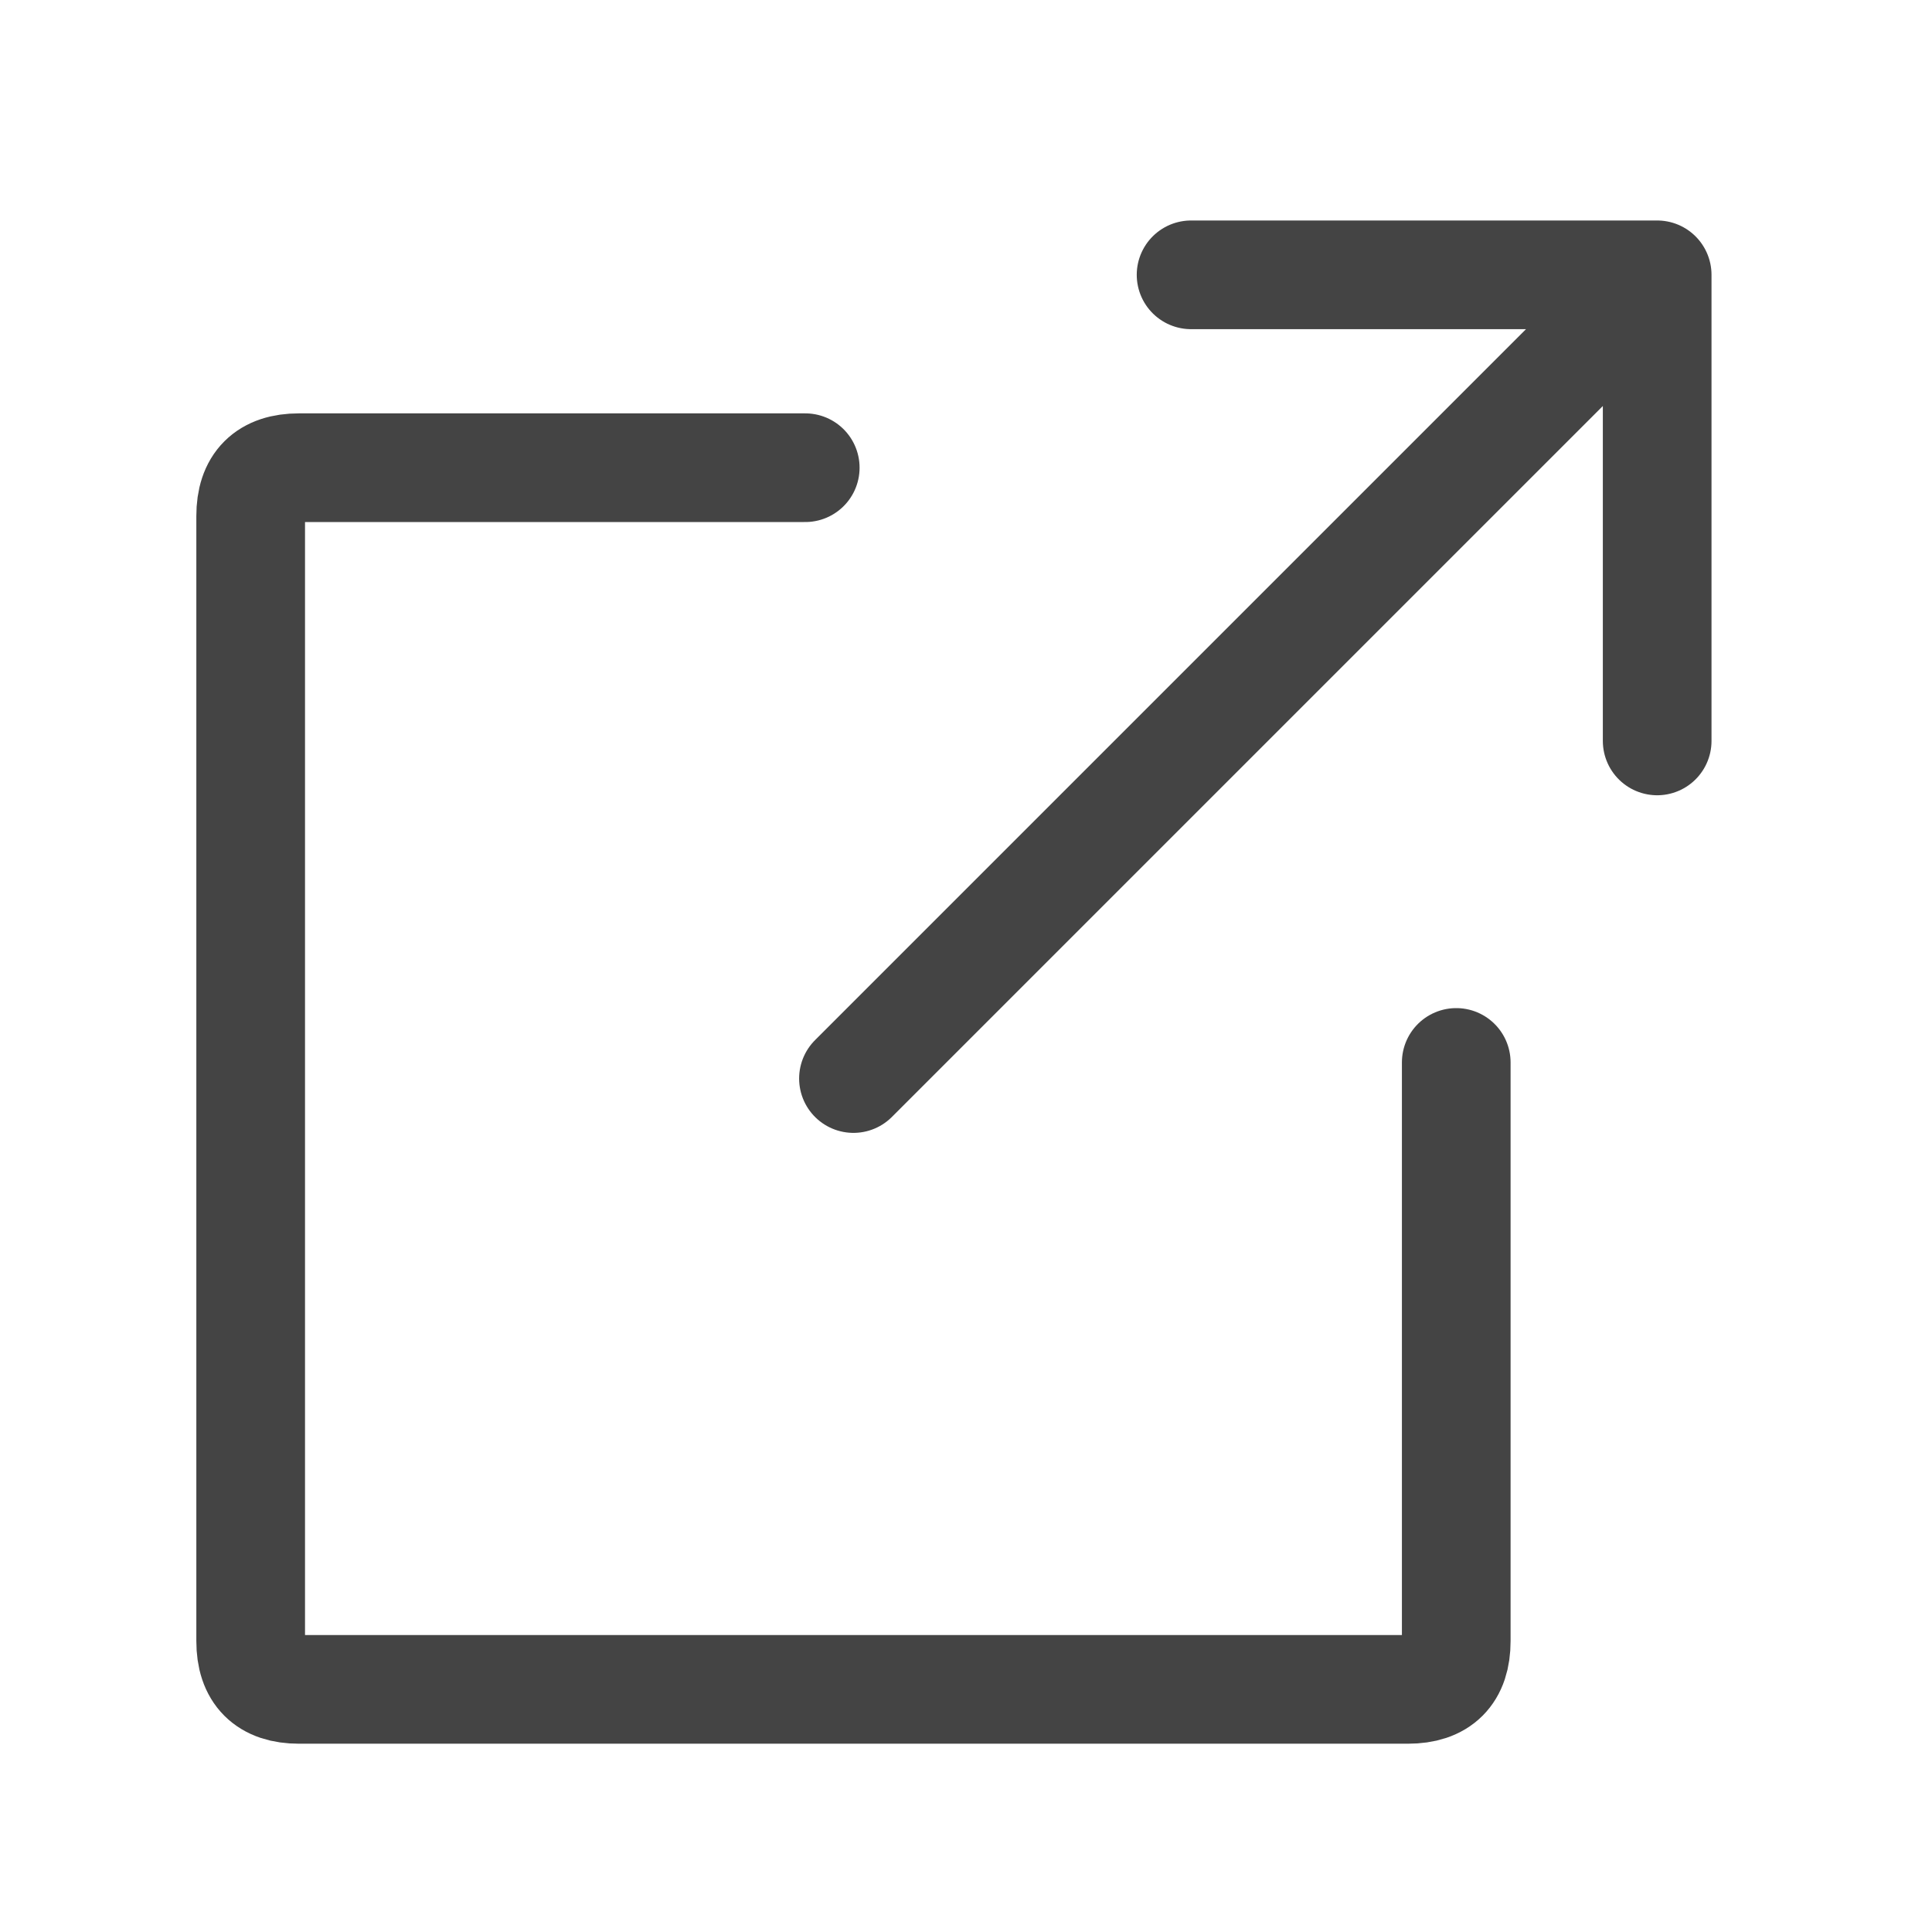
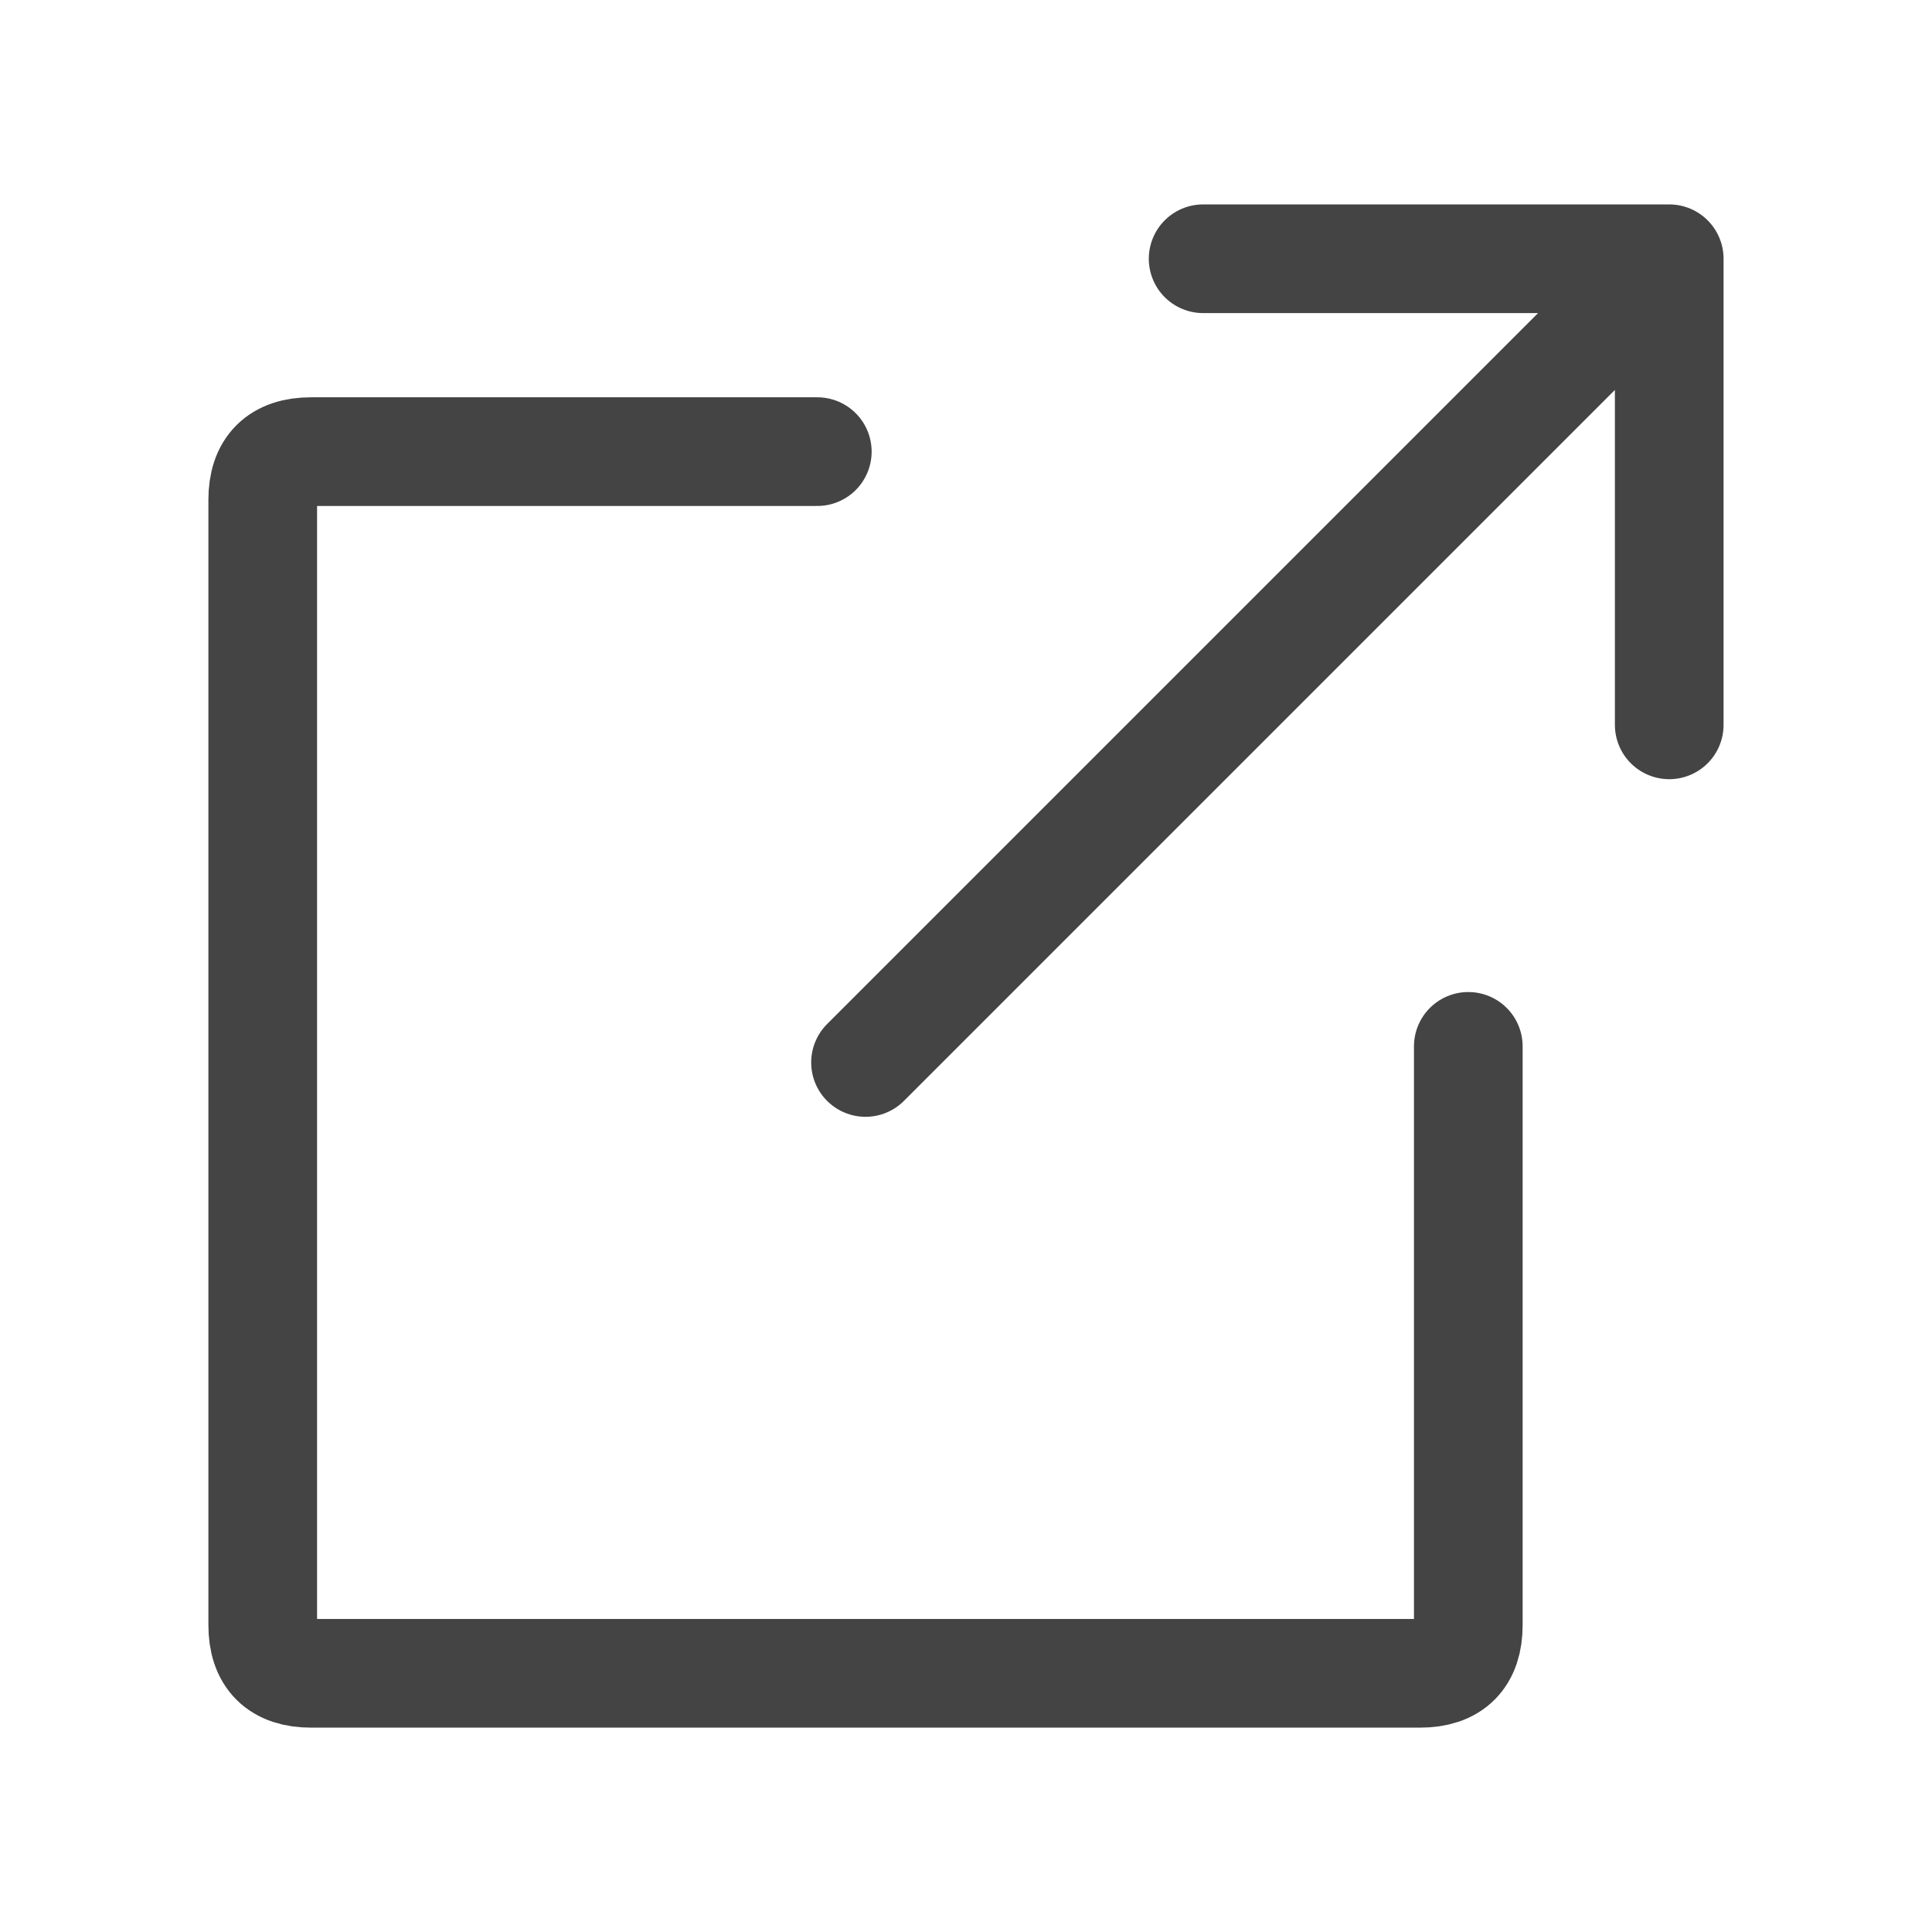
<svg xmlns="http://www.w3.org/2000/svg" width="384" height="384" viewBox="0 0 24 24">
-   <g fill="none" stroke="#444444" stroke-width="1.35" stroke-linecap="round" stroke-linejoin="round">
-     <path d="M10.003 5.81H3.714q-.6 0-.6.6v13.976q0 .6.6.6h13.776q.6 0 .6-.6V13.198" />
-     <path d="M10.602 13.398 20.586 3.414M14.796 3.414H20.586V9.204" />
+   <g data-role="center-calibration" data-center-mode="complete-composition" transform="translate(0.14976 -0.19968)">
+     <g fill="none" stroke="#444444" stroke-width="1.35" stroke-linecap="round" stroke-linejoin="round">
+       <path d="M10.003 5.81H3.714q-.6 0-.6.6v13.976q0 .6.6.6h13.776q.6 0 .6-.6V13.198" />
+       <path d="M10.602 13.398 20.586 3.414M14.796 3.414H20.586V9.204" />
+     </g>
  </g>
</svg>
